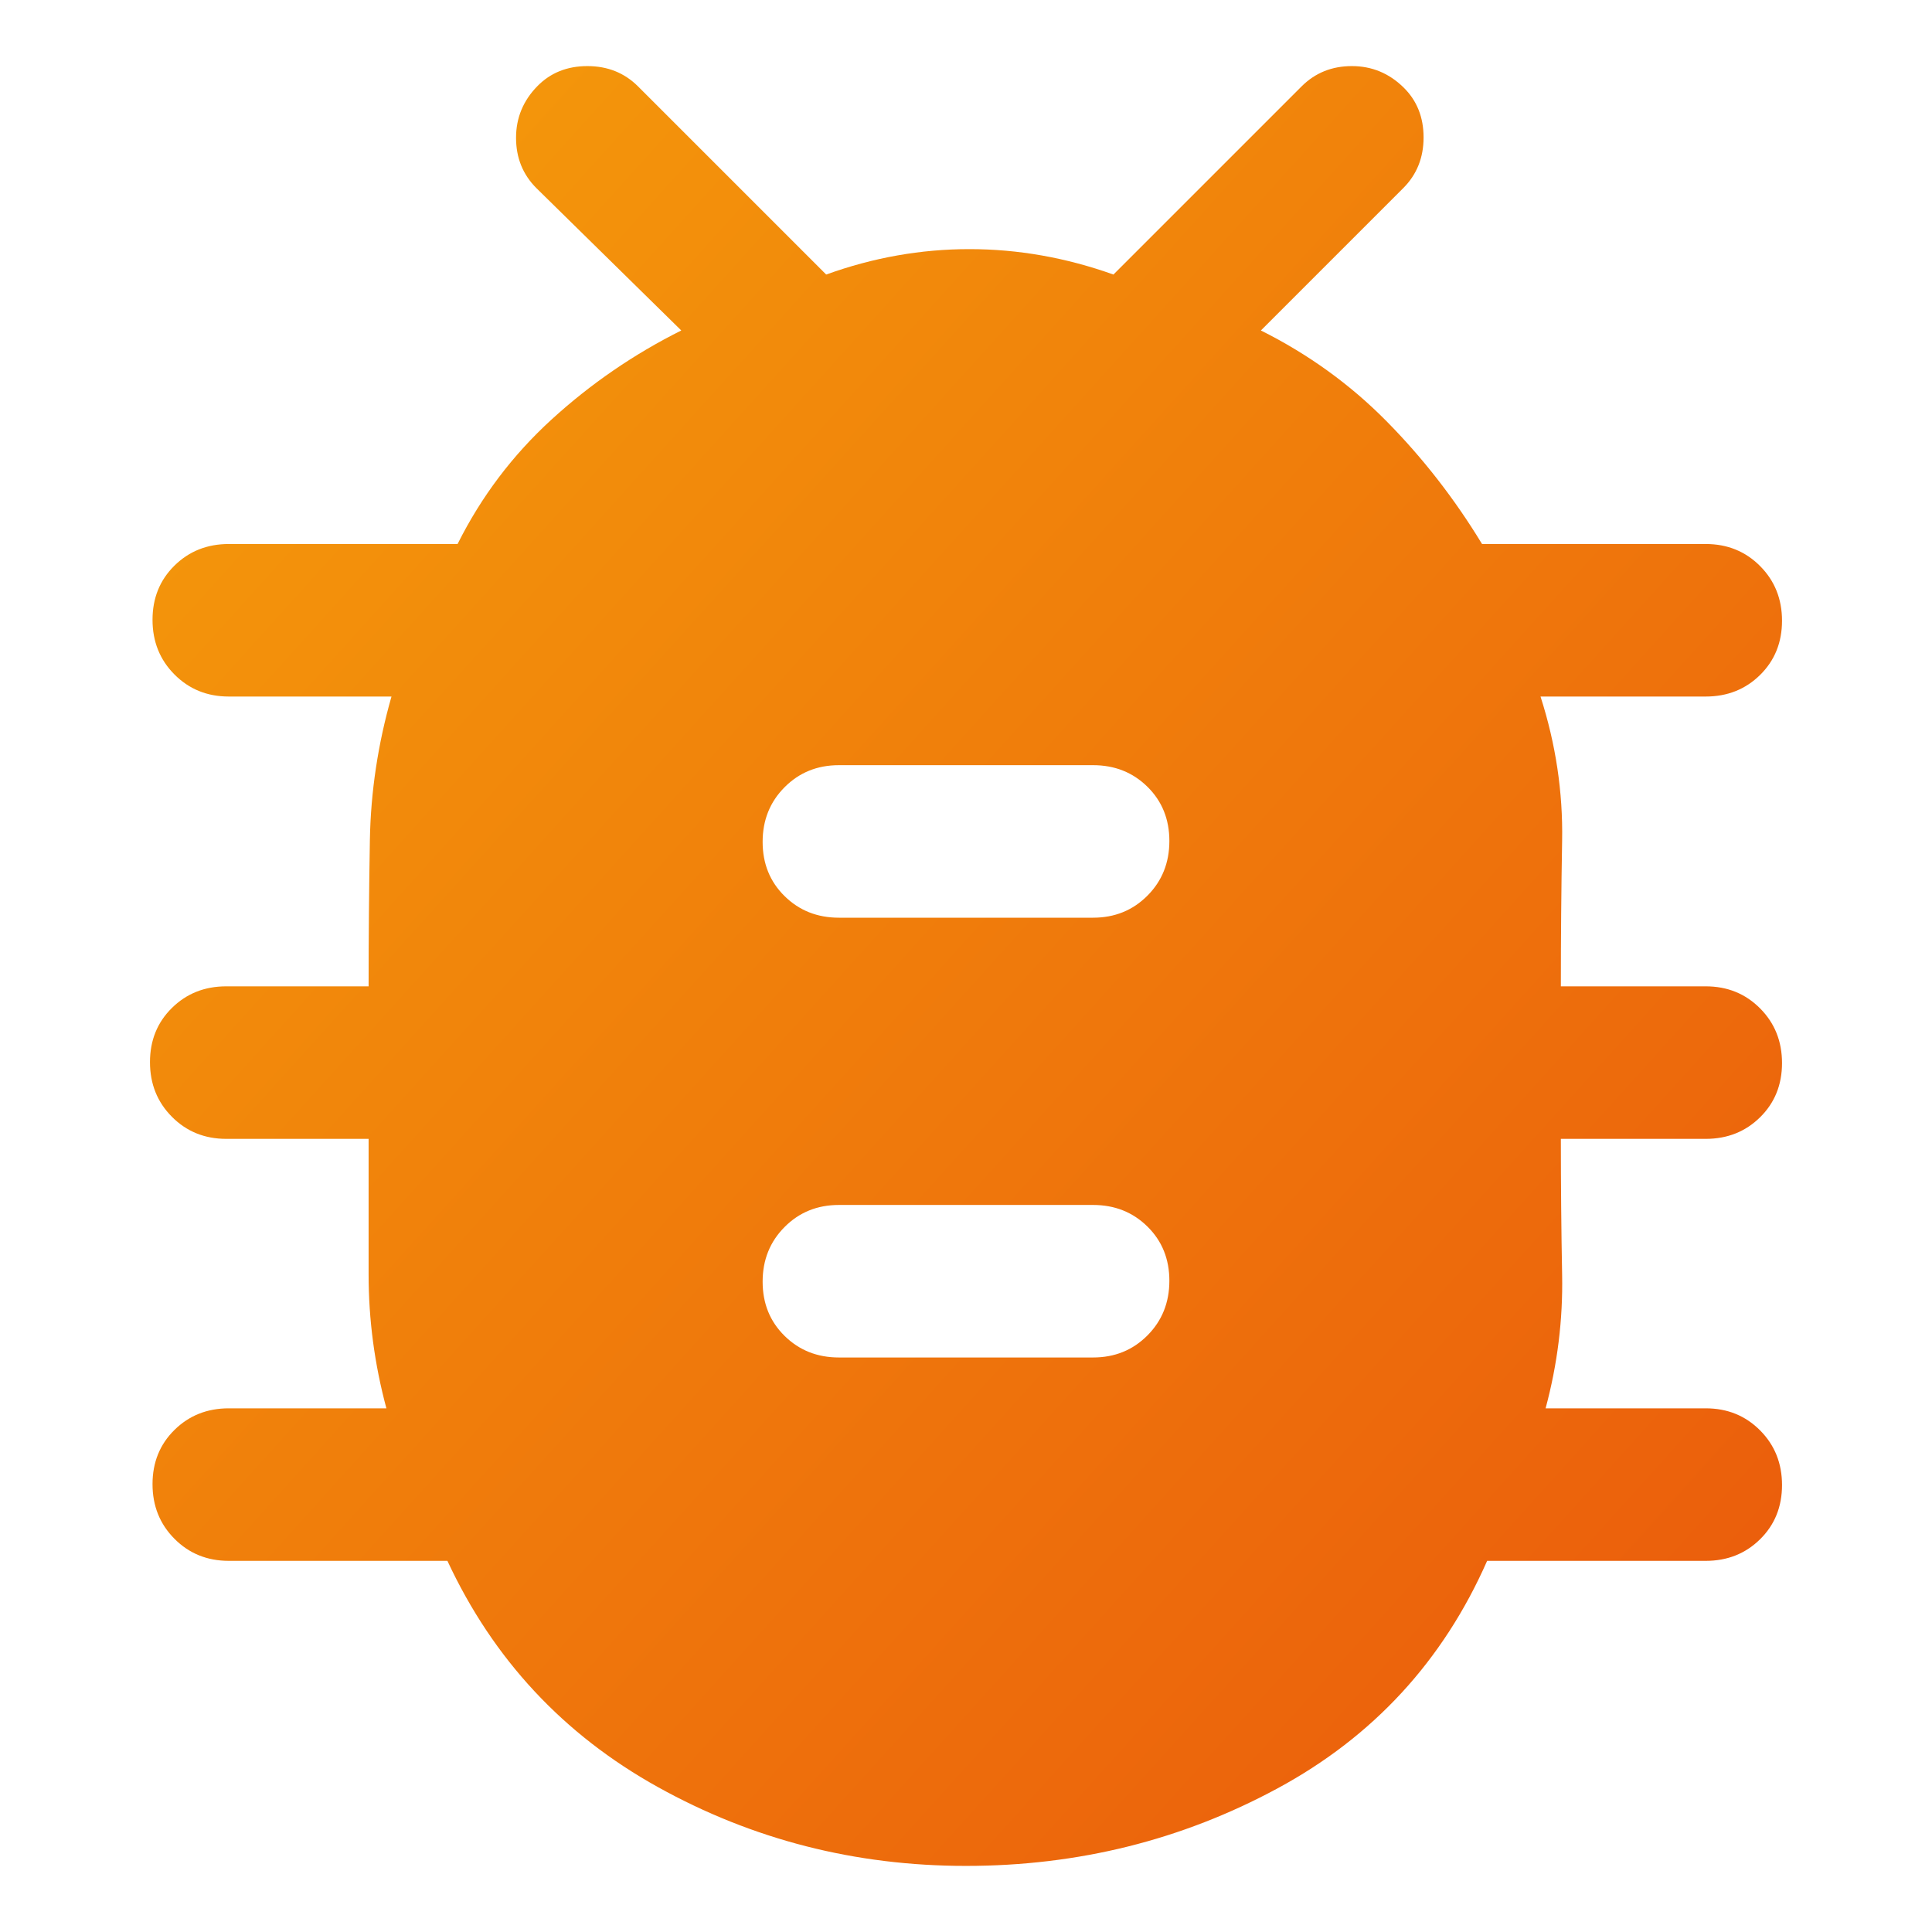
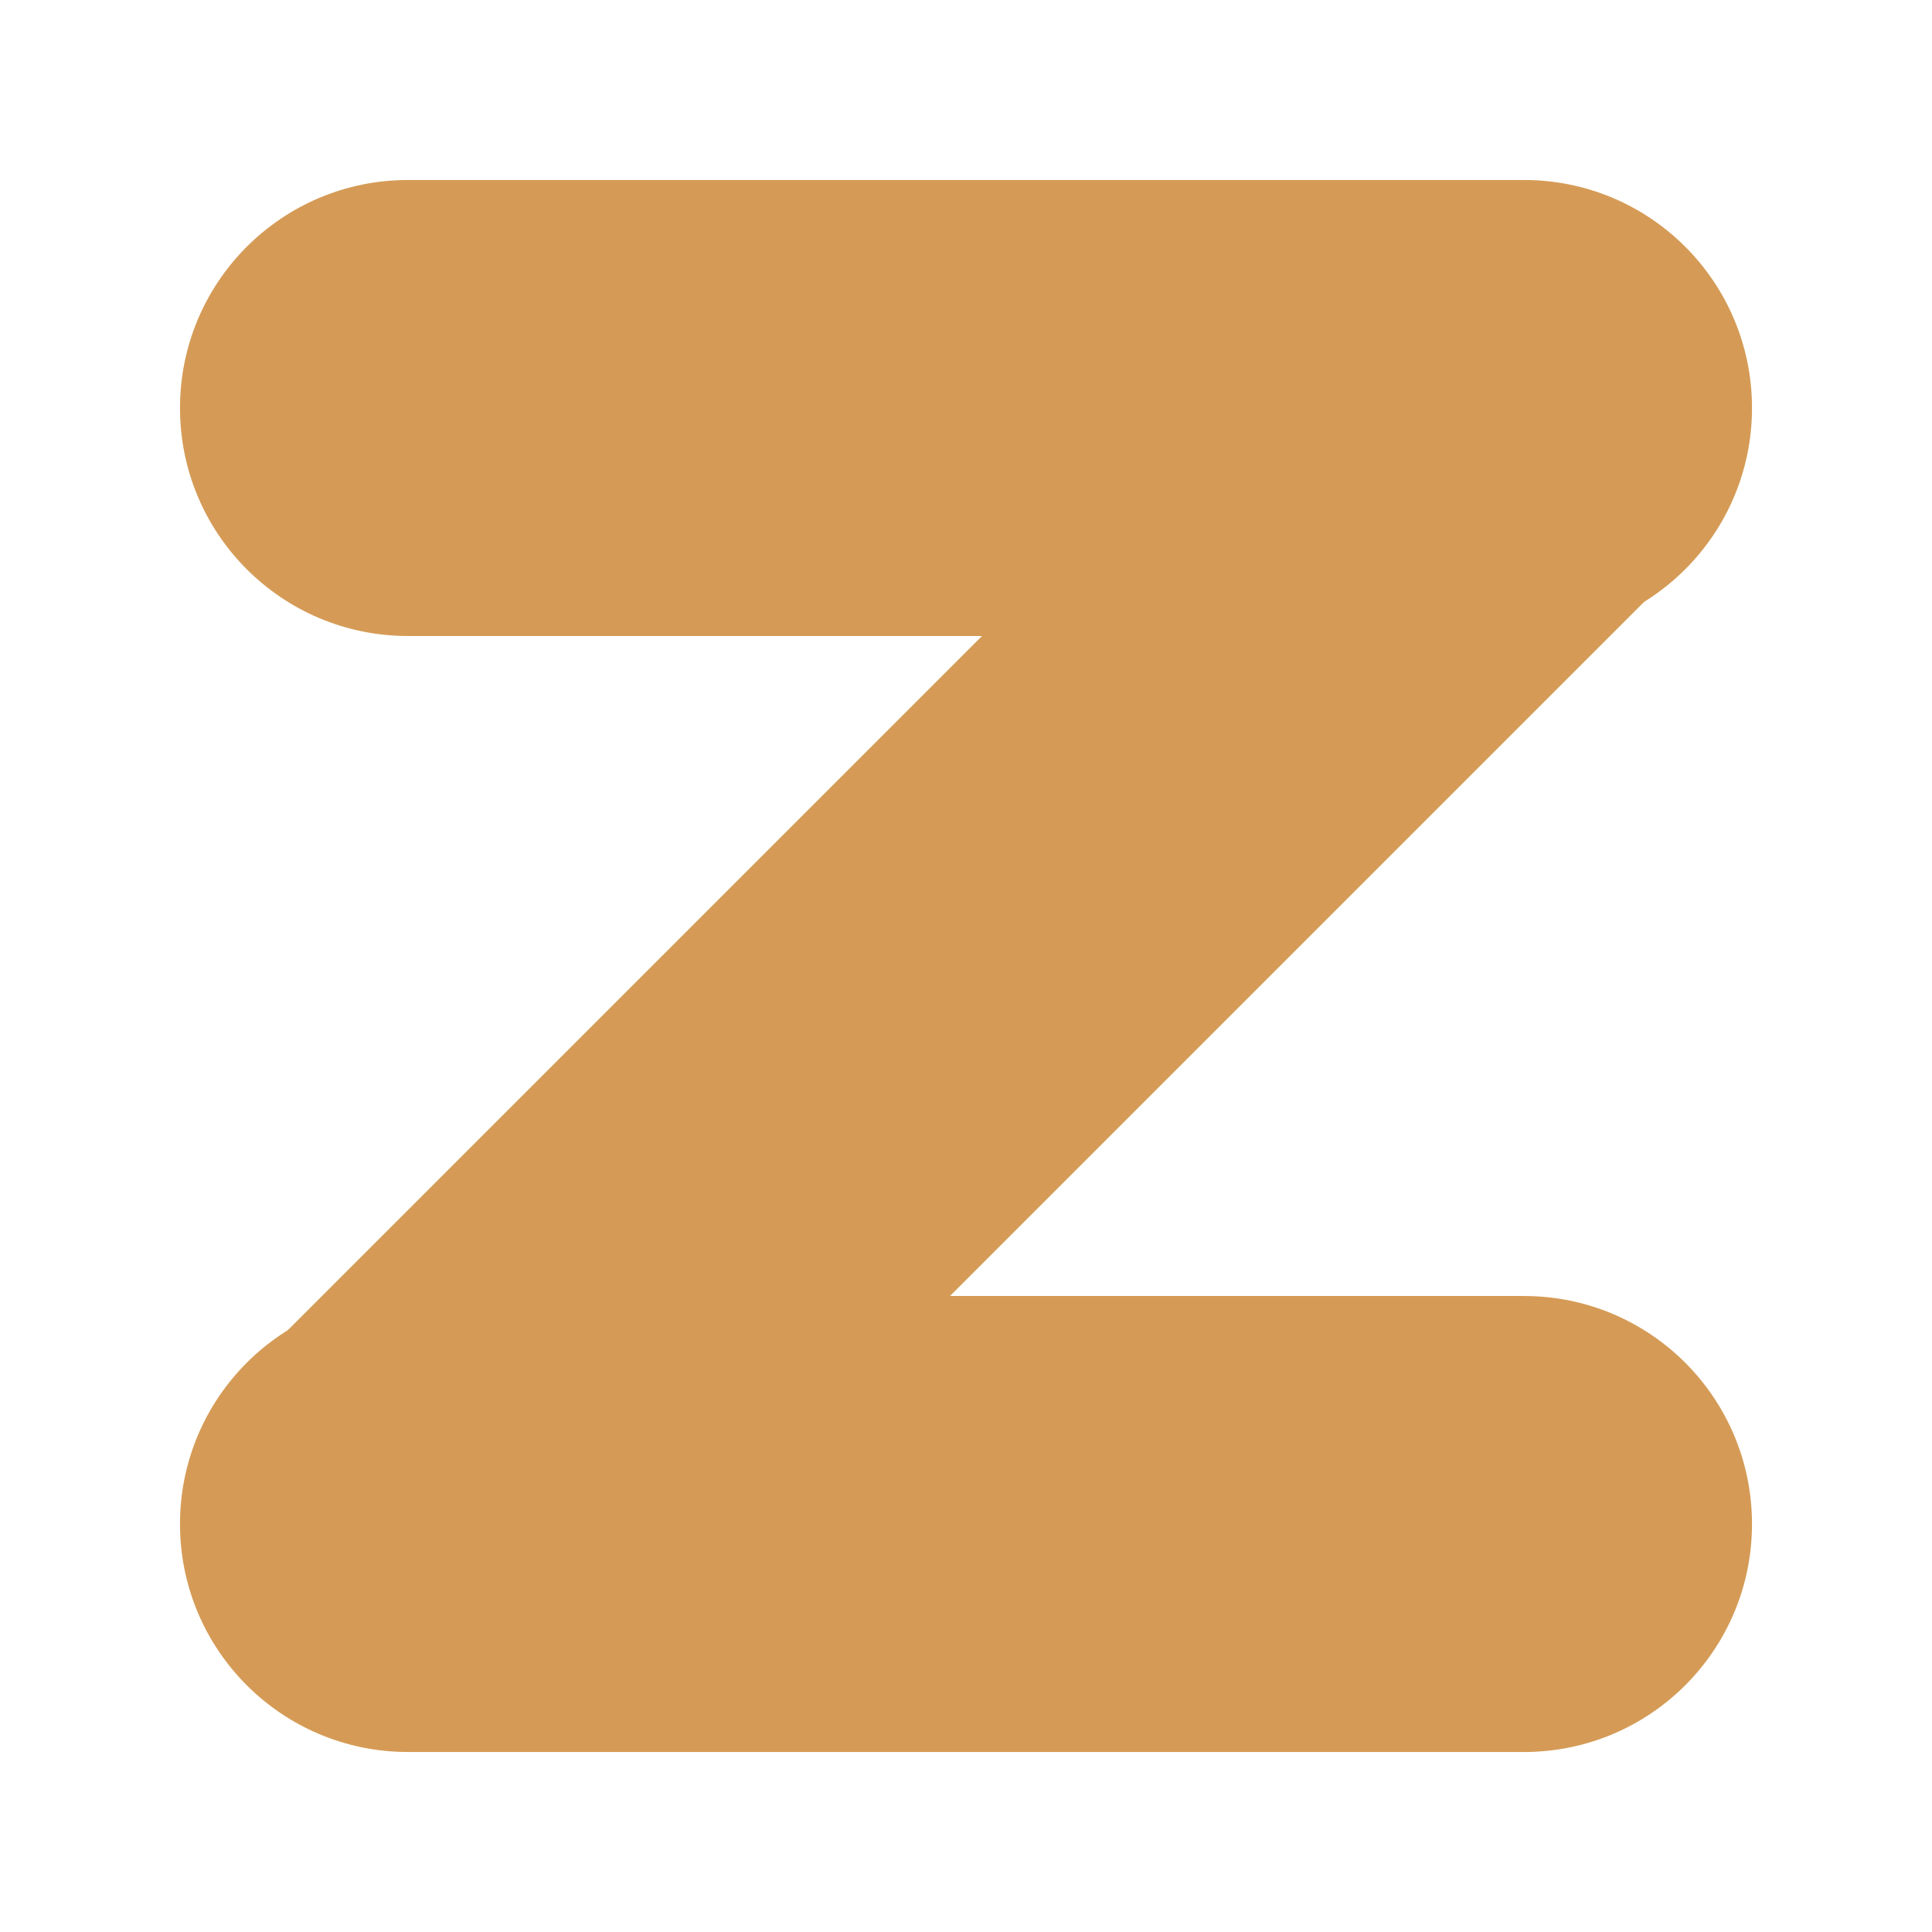
- <svg xmlns="http://www.w3.org/2000/svg" width="108" height="108" viewBox="100 -854 760 760">
-   <defs>
-     <linearGradient id="bug-grad" x1="0%" y1="0%" x2="100%" y2="100%">
-       <stop offset="0%" stop-color="#F59E0B" />
-       <stop offset="100%" stop-color="#EA580C" />
-     </linearGradient>
-   </defs>
-   <path fill="url(#bug-grad)" d="M480-120q-65.37 0-121.18-31Q303-182 276-240h-86q-12.75 0-21.37-8.68-8.63-8.67-8.63-21.5 0-12.82 8.63-21.32 8.62-8.5 21.37-8.5h62q-7-26-7-52.67V-406h-56q-12.75 0-21.37-8.68-8.63-8.67-8.63-21.5 0-12.82 8.63-21.32 8.62-8.5 21.37-8.5h56q0-29 .5-57.5T254-580h-64q-12.75 0-21.37-8.68-8.63-8.67-8.63-21.5 0-12.82 8.63-21.32 8.62-8.5 21.37-8.5h90q14-28 37-49t51-35l-57-56q-8-8-8-19.79 0-11.78 8.42-20.35 7.72-7.86 19.65-7.86t19.93 8l74 74q27.67-10 56.34-10Q510-756 538-746l74-74q8-8 19.79-8 11.78 0 20.35 8.42 7.86 7.72 7.86 19.65T652-780l-56 56q28 14 49.4 35.67Q666.8-666.67 683-640h88q12.75 0 21.38 8.68 8.62 8.67 8.62 21.5 0 12.82-8.62 21.32-8.63 8.5-21.38 8.5h-65q9 28 8.5 56.67-.5 28.66-.5 57.33h57q12.75 0 21.38 8.68 8.62 8.67 8.62 21.5 0 12.82-8.62 21.32-8.63 8.5-21.38 8.5h-57q0 27 .5 53.5T708-300h63q12.75 0 21.38 8.68 8.62 8.67 8.62 21.5 0 12.82-8.62 21.32-8.63 8.5-21.38 8.5h-86q-26 59-82.45 89.5Q546.11-120 480-120Zm-50-200h100q12.75 0 21.38-8.68 8.62-8.67 8.62-21.5 0-12.82-8.62-21.32-8.63-8.5-21.38-8.5H430q-12.75 0-21.37 8.68-8.63 8.67-8.63 21.5 0 12.82 8.63 21.32 8.62 8.5 21.37 8.5Zm0-173h100q12.75 0 21.38-8.68 8.62-8.67 8.62-21.5 0-12.82-8.62-21.32-8.63-8.5-21.38-8.5H430q-12.75 0-21.37 8.68-8.63 8.67-8.63 21.5 0 12.82 8.63 21.32 8.62 8.5 21.37 8.5Z" />
+ <svg xmlns="http://www.w3.org/2000/svg" viewBox="190 190 644 644">
+   <path d="M326 250H698C740 250 774 284 774 326S740 402 698 402H326C284 402 250 368 250 326S284 250 326 250Z" fill="#D59B56" />
+   <path d="M645.67 273.67A74 74 0 0 1 750.33 378.33L378.33 750.33A74 74 0 0 1 273.67 645.67Z" fill="#D59B56" />
+   <path d="M326 622H698C740 622 774 656 774 698S740 774 698 774H326C284 774 250 740 250 698S284 622 326 622Z" fill="#D59B56" />
</svg>
